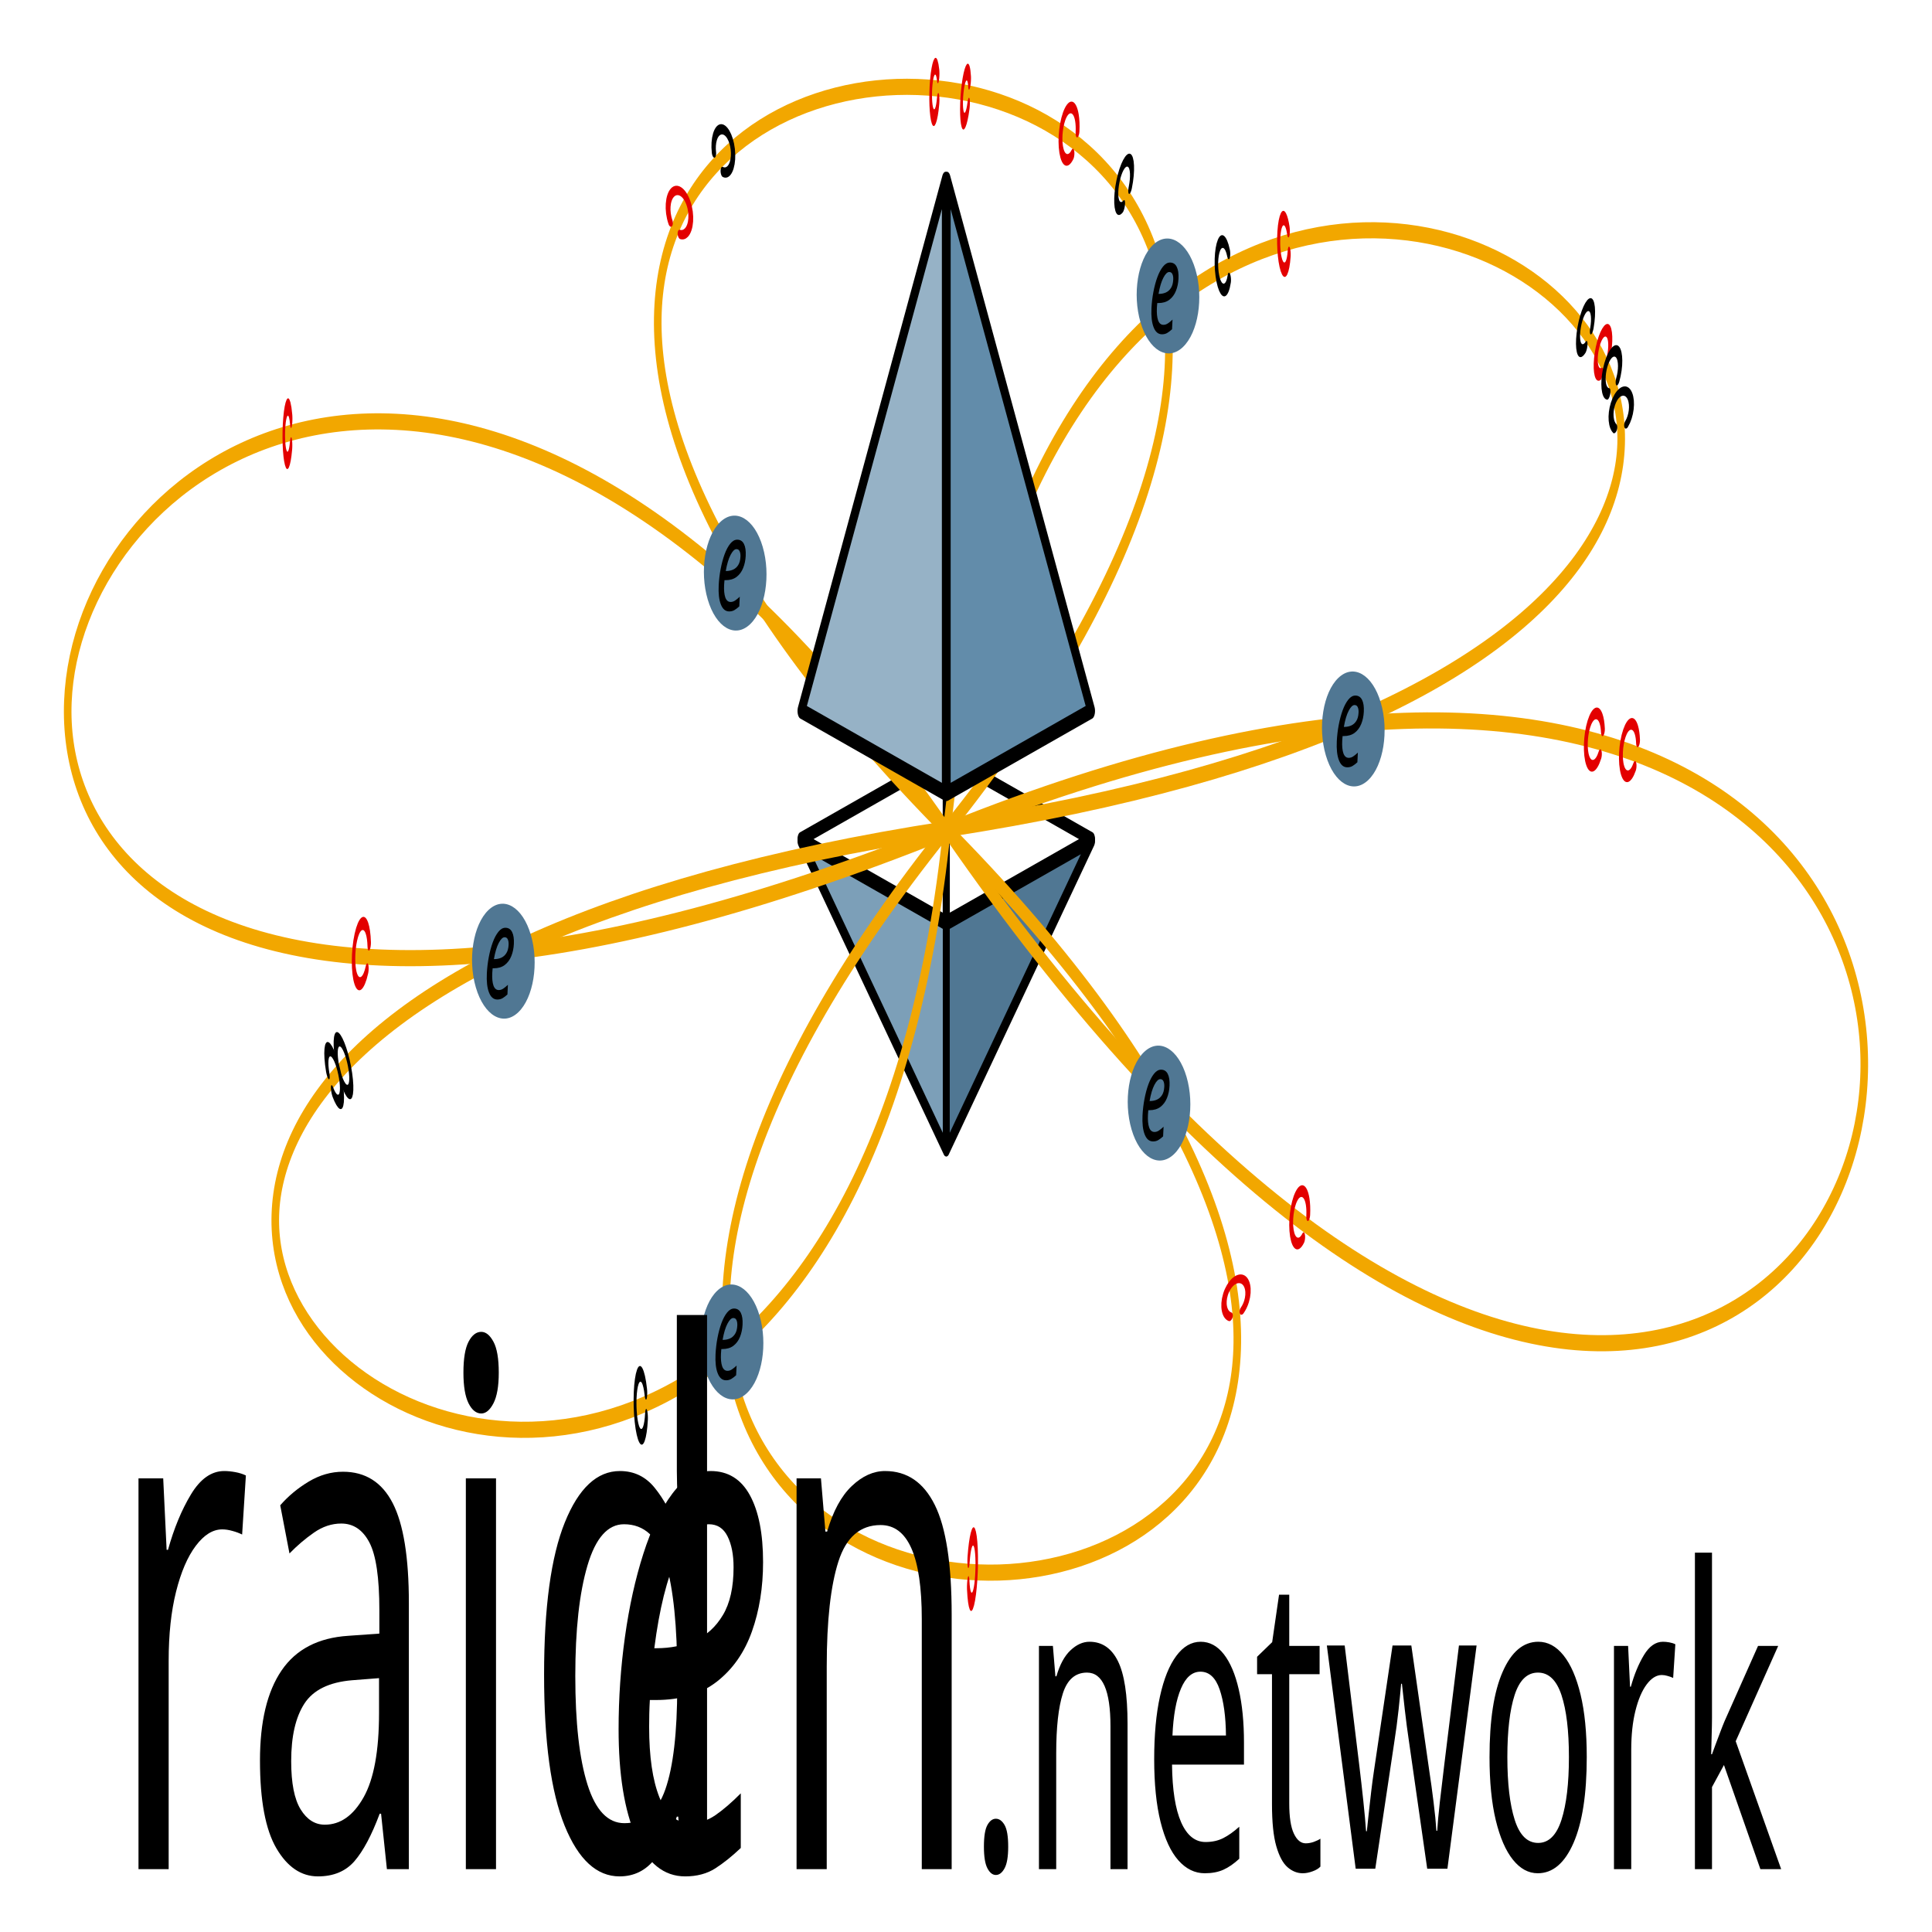
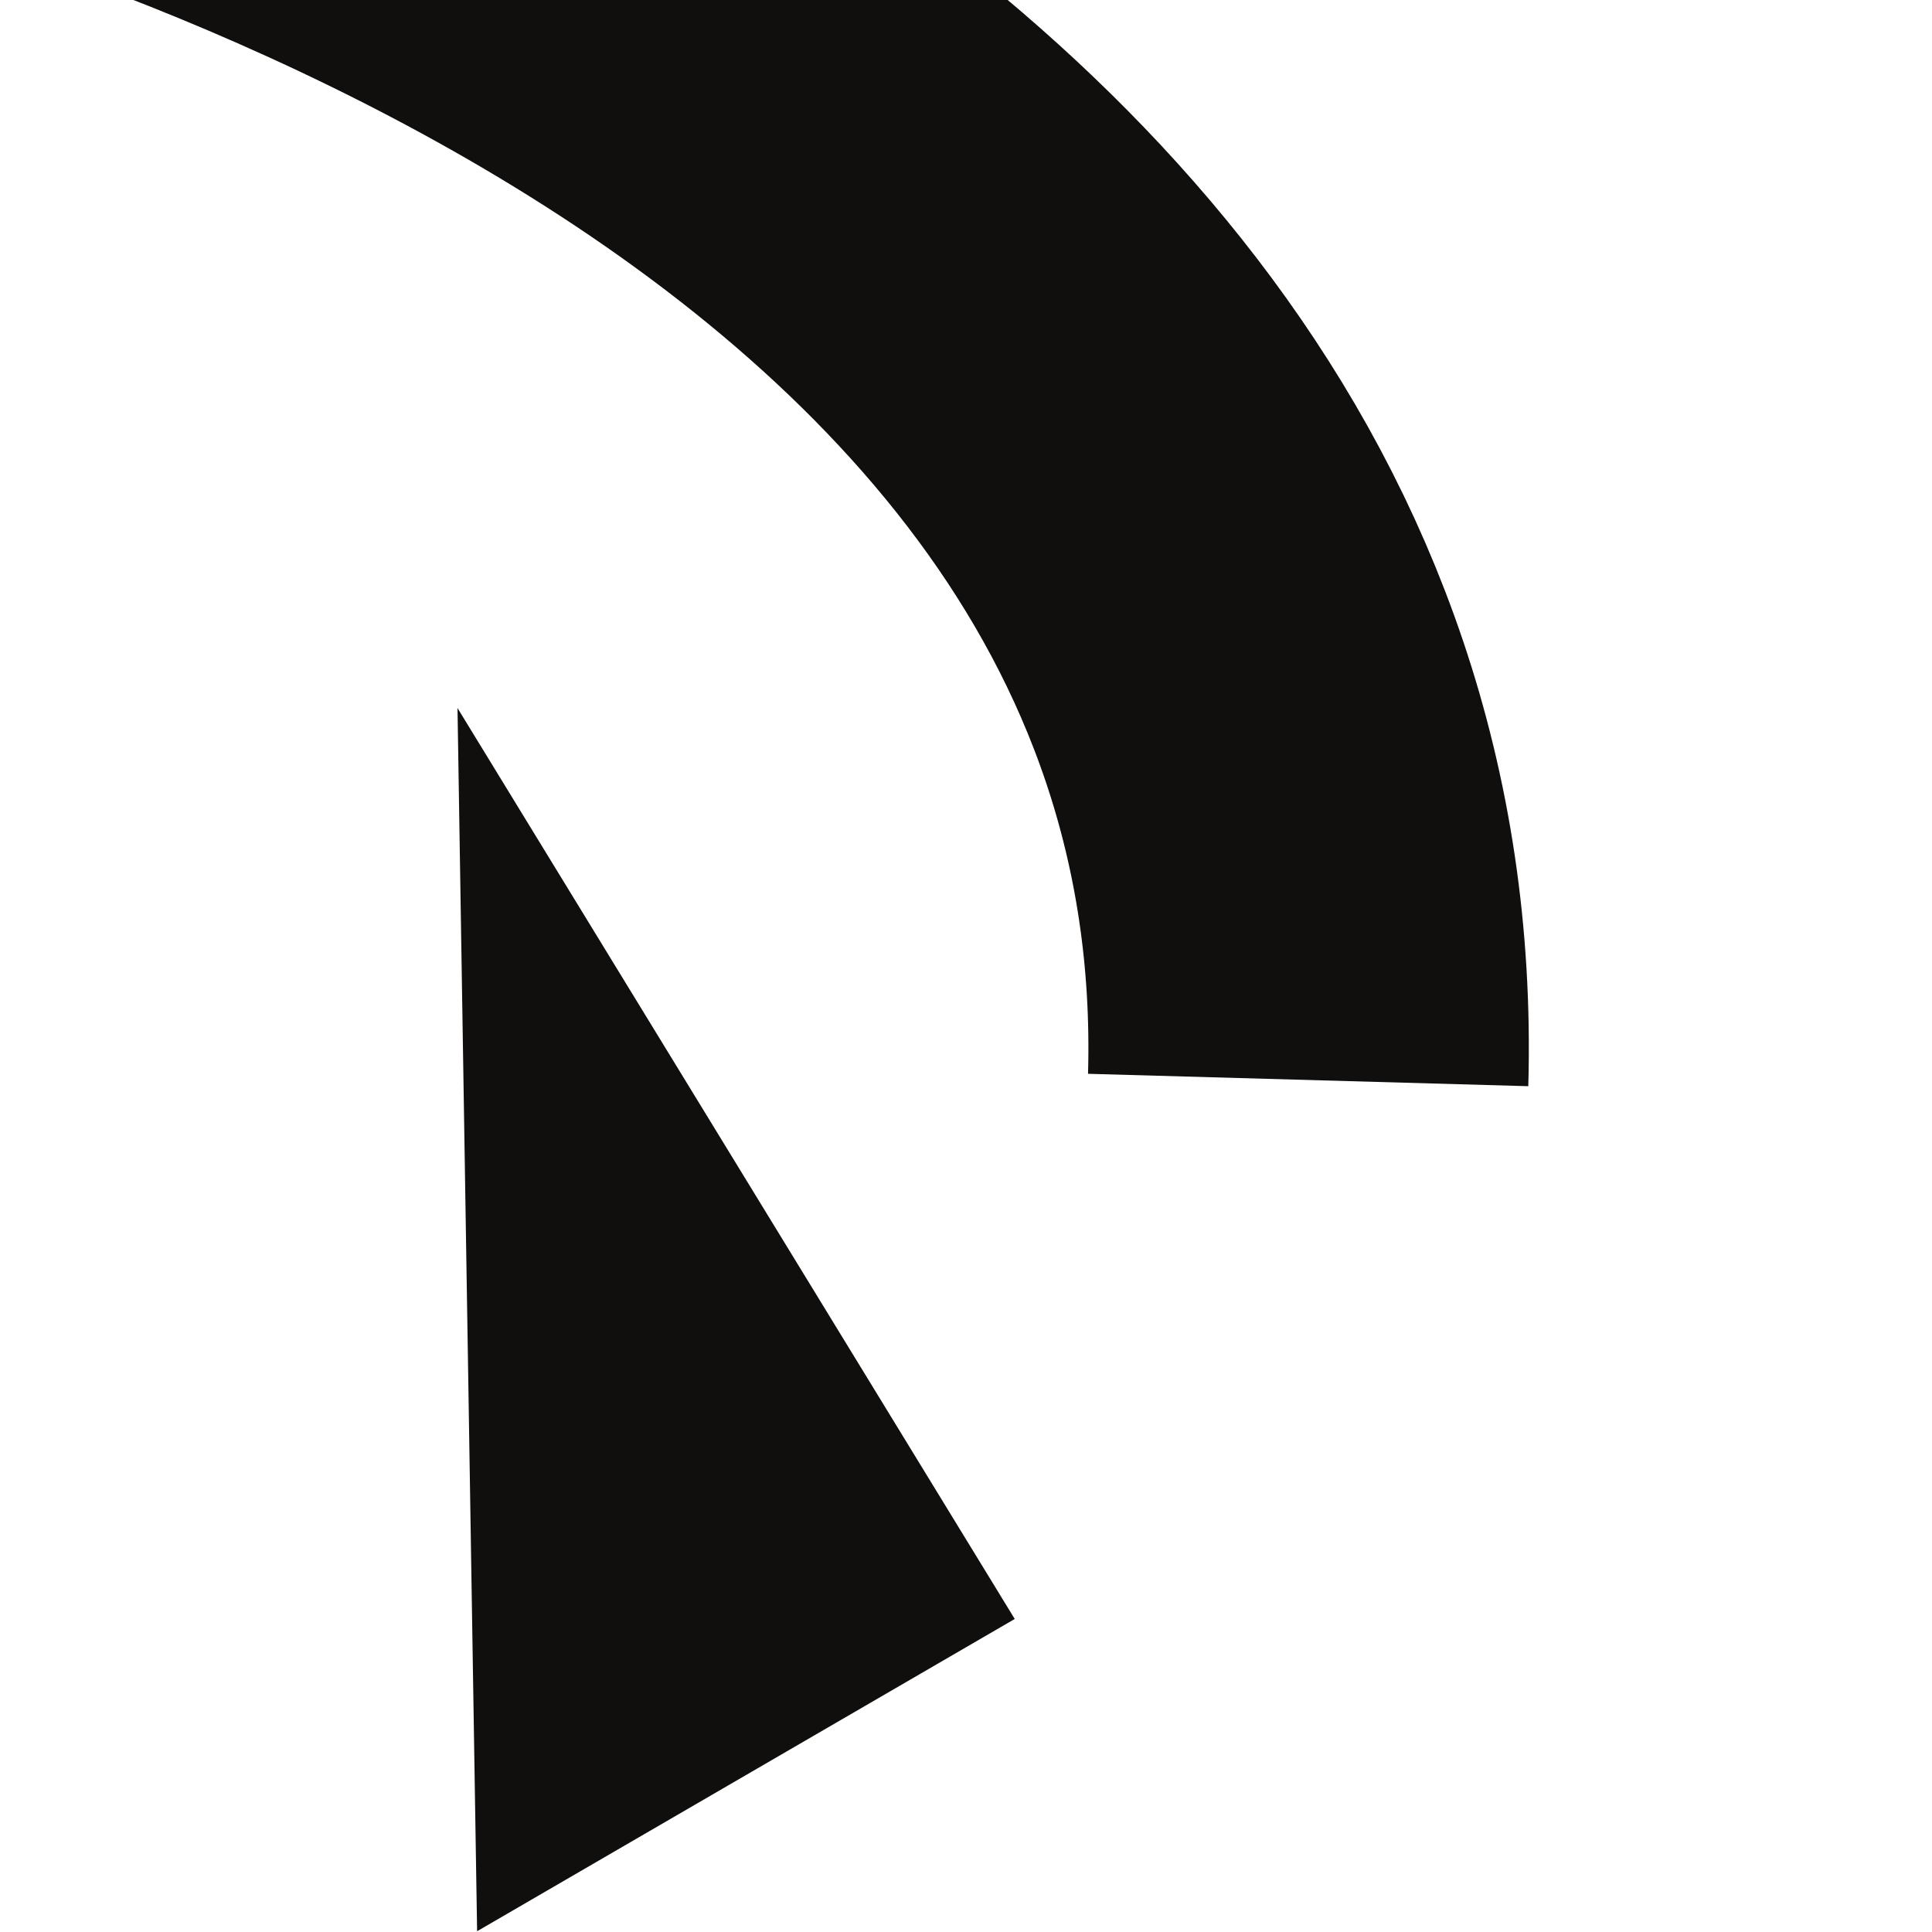
- <svg xmlns="http://www.w3.org/2000/svg" width="48" height="48" id="svg2" version="1.1">
-   <defs id="defs4">
-     </defs>
-   <g id="layer1" transform="translate(0,-1004.362)">
-     <g transform="matrix(0.07541706,0,0,0.1602545,-4.637285,936.1616)" id="g4977">
-       <g id="g3367" transform="translate(-43.78052,56.48528)">
-         <path style="fill:#7c9fb8;fill-opacity:1;stroke:#000000;stroke-width:2.145;stroke-linecap:butt;stroke-linejoin:round;stroke-miterlimit:4;stroke-opacity:1;stroke-dasharray:none" d="m 416.928,512.269 -47.855,-12.823 47.855,47.855 z" id="path3369" />
-         <path style="fill:none;stroke:#000000;stroke-width:2.172px;stroke-linecap:butt;stroke-linejoin:round;stroke-opacity:1" d="m 416.914,511.995 -47.828,-12.816 47.828,-12.816 z" id="path3371" />
-         <path id="path3373" d="m 417.072,512.269 47.855,-12.823 -47.855,47.855 z" style="fill:#507793;fill-opacity:1;stroke:#000000;stroke-width:2.145;stroke-linecap:butt;stroke-linejoin:round;stroke-miterlimit:4;stroke-opacity:1;stroke-dasharray:none" />
-         <path id="path3375" d="m 417.086,511.995 47.828,-12.816 -47.828,-12.816 z" style="fill:none;stroke:#000000;stroke-width:2.172px;stroke-linecap:butt;stroke-linejoin:round;stroke-opacity:1" />
+ <svg xmlns="http://www.w3.org/2000/svg" version="1.1" id="svg189322" viewBox="0 0 179.318 179.247" height="50.587mm" width="50.607mm">
+   <defs id="defs189324">
+     <clipPath id="clipPath188753" clipPathUnits="userSpaceOnUse">
+       <path id="path188755" d="m 681.774,245.467 143.454,0 0,143.397 -143.454,0 0,-143.397 z" />
+     </clipPath>
+   </defs>
+   <g transform="translate(303.9445,-31.3102)" id="layer1">
+     <g id="g188749" transform="matrix(1.25,0,0,-1.25,-1156.162,517.3902)">
+       <g clip-path="url(#clipPath188753)" id="g188751">
+         <g transform="translate(671.4213,412.4434)" id="g188757">
+           <path id="path188759" style="fill:none;stroke:#100f0d;stroke-width:32.703;stroke-linecap:butt;stroke-linejoin:miter;stroke-miterlimit:4;stroke-dasharray:none;stroke-opacity:1" d="M 0,0 C 0,0 109.729,-24.118 107.486,-103.771" />
+         </g>
      </g>
-       <path style="fill:none;stroke:#f2a700;stroke-width:2.5;stroke-linecap:butt;stroke-linejoin:miter;stroke-miterlimit:4;stroke-opacity:1;stroke-dasharray:none" d="m 373.466,554.108 c 478.087,-34.719 41.889,-190.301 0,0 -42.057,191.064 -476.175,34.58 0,0 z" id="path3377" />
-       <path id="path3379" d="m 373.321,554.221 c 268.949,-158.183 -312.772,-148.916 0,0 314.027,149.513 -267.874,157.551 0,0 z" style="fill:none;stroke:#f2a700;stroke-width:2.5;stroke-linecap:butt;stroke-linejoin:miter;stroke-miterlimit:4;stroke-opacity:1;stroke-dasharray:none" />
-       <path style="fill:none;stroke:#f2a700;stroke-width:2.5;stroke-linecap:butt;stroke-linejoin:miter;stroke-miterlimit:4;stroke-opacity:1;stroke-dasharray:none" d="m 373.506,554.373 c -266.495,-181.173 -490.215,92.702 0,0 478.112,-90.413 319.916,217.491 0,0 z" id="path3381" />
-       <g id="g3395" transform="translate(-43.78052,72.48528)">
-         <path style="fill:#96b2c6;fill-opacity:1;stroke:#000000;stroke-width:2.446px;stroke-linecap:butt;stroke-linejoin:round;stroke-opacity:1" d="m 416.777,380.942 -47.554,82.365 47.554,12.742 z" id="path3397" />
-         <path id="path3399" d="m 417.223,380.942 47.554,82.365 -47.554,12.742 z" style="fill:#628caa;fill-opacity:1;stroke:#000000;stroke-width:2.446px;stroke-linecap:butt;stroke-linejoin:round;stroke-opacity:1" />
-       </g>
-       <g transform="translate(27,70.5)" id="g4857">
-         <path transform="matrix(0.0937797,-0.04230682,0.05113013,0.08196833,590.249,94.62844)" d="m -4325.916,1978.757 c 0,53.319 -43.224,96.542 -96.542,96.542 -53.319,0 -96.542,-43.224 -96.542,-96.542 0,-53.319 43.224,-96.542 96.542,-96.542 53.319,0 96.542,43.224 96.542,96.542 z" id="path3383" style="fill:#507793;fill-opacity:1;stroke:none" />
-         <text transform="matrix(1,0,-0.1051038,1,0,0)" xml:space="preserve" style="font-size:20px;font-style:normal;font-weight:normal;line-height:125%;letter-spacing:0px;word-spacing:0px;fill:#000000;fill-opacity:1;stroke:none;font-family:Sans" x="317.151" y="449.666" id="text3401">
-           <tspan id="tspan3403" x="317.151" y="449.666" style="font-size:20px;font-style:italic;font-variant:normal;font-weight:normal;font-stretch:normal;font-family:Ume P Gothic;-inkscape-font-specification:Ume P Gothic Italic">e</tspan>
-           <tspan x="317.151" y="474.666" id="tspan3405" style="font-size:20px;font-style:italic;font-variant:normal;font-weight:normal;font-stretch:normal;font-family:Ume P Gothic;-inkscape-font-specification:Ume P Gothic Italic" />
-         </text>
-       </g>
-       <g transform="translate(2,14)" id="g4851">
-         <path transform="matrix(0.0937797,-0.04230682,0.05113013,0.08196833,757.8222,108.1647)" d="m -4325.916,1978.757 c 0,53.319 -43.224,96.542 -96.542,96.542 -53.319,0 -96.542,-43.224 -96.542,-96.542 0,-53.319 43.224,-96.542 96.542,-96.542 53.319,0 96.542,43.224 96.542,96.542 z" id="path3389" style="fill:#507793;fill-opacity:1;stroke:none" />
-         <text id="text3407" y="463.202" x="486.146" style="font-size:20px;font-style:normal;font-weight:normal;line-height:125%;letter-spacing:0px;word-spacing:0px;fill:#000000;fill-opacity:1;stroke:none;font-family:Sans" xml:space="preserve" transform="matrix(1,0,-0.1051038,1,0,0)">
-           <tspan style="font-size:20px;font-style:italic;font-variant:normal;font-weight:normal;font-stretch:normal;font-family:Ume P Gothic;-inkscape-font-specification:Ume P Gothic Italic" y="463.202" x="486.146" id="tspan3409">e</tspan>
-           <tspan style="font-size:20px;font-style:italic;font-variant:normal;font-weight:normal;font-stretch:normal;font-family:Ume P Gothic;-inkscape-font-specification:Ume P Gothic Italic" id="tspan3411" y="488.202" x="486.146" />
-         </text>
-       </g>
-       <g transform="translate(-24,-64)" id="g4863">
-         <path style="fill:#507793;fill-opacity:1;stroke:none" id="path3387" d="m -4325.916,1978.757 c 0,53.319 -43.224,96.542 -96.542,96.542 -53.319,0 -96.542,-43.224 -96.542,-96.542 0,-53.319 43.224,-96.542 96.542,-96.542 53.319,0 96.542,43.224 96.542,96.542 z" transform="matrix(0.0937797,-0.04230682,0.05113013,0.08196833,780.8722,311.2949)" />
-         <text transform="matrix(1,0,-0.1051038,1,0,0)" xml:space="preserve" style="font-size:20px;font-style:normal;font-weight:normal;line-height:125%;letter-spacing:0px;word-spacing:0px;fill:#000000;fill-opacity:1;stroke:none;font-family:Sans" x="530.546" y="666.333" id="text3413">
-           <tspan id="tspan3415" x="530.546" y="666.333" style="font-size:20px;font-style:italic;font-variant:normal;font-weight:normal;font-stretch:normal;font-family:Ume P Gothic;-inkscape-font-specification:Ume P Gothic Italic">e</tspan>
-           <tspan x="530.546" y="691.333" id="tspan3417" style="font-size:20px;font-style:italic;font-variant:normal;font-weight:normal;font-stretch:normal;font-family:Ume P Gothic;-inkscape-font-specification:Ume P Gothic Italic" />
-         </text>
-       </g>
-       <g transform="translate(2,-14)" id="g4869">
-         <path transform="matrix(0.0937797,-0.04230682,0.05113013,0.08196833,614.213,298.3257)" d="m -4325.916,1978.757 c 0,53.319 -43.224,96.542 -96.542,96.542 -53.319,0 -96.542,-43.224 -96.542,-96.542 0,-53.319 43.224,-96.542 96.542,-96.542 53.319,0 96.542,43.224 96.542,96.542 z" id="path3385" style="fill:#507793;fill-opacity:1;stroke:none" />
-         <text id="text3419" y="653.363" x="362.524" style="font-size:20px;font-style:normal;font-weight:normal;line-height:125%;letter-spacing:0px;word-spacing:0px;fill:#000000;fill-opacity:1;stroke:none;font-family:Sans" xml:space="preserve" transform="matrix(1,0,-0.1051038,1,0,0)">
-           <tspan style="font-size:20px;font-style:italic;font-variant:normal;font-weight:normal;font-stretch:normal;font-family:Ume P Gothic;-inkscape-font-specification:Ume P Gothic Italic" y="653.363" x="362.524" id="tspan3421">e</tspan>
-           <tspan style="font-size:20px;font-style:italic;font-variant:normal;font-weight:normal;font-stretch:normal;font-family:Ume P Gothic;-inkscape-font-specification:Ume P Gothic Italic" id="tspan3423" y="678.363" x="362.524" />
-         </text>
-       </g>
-       <path style="fill:none;stroke:#000000;stroke-width:43.295;stroke-linecap:round;stroke-miterlimit:4;stroke-opacity:1;stroke-dasharray:none" id="path3427" d="m -4326.176,1972.067 c 3.91,50.256 -36.028,93.992 -89.203,97.687 -53.175,3.695 -99.452,-34.05 -103.361,-84.306 -3.91,-50.256 36.028,-93.992 89.203,-97.687 10.189,-0.708 20.433,0.117 30.348,2.444" transform="matrix(-0.03266523,8.1893737e-5,-0.00637162,-0.03673046,167.933,522.0154)" />
-       <path transform="matrix(0.020345,0.022491,-0.02060033,0.03476039,544.4064,476.9841)" d="m -4332.066,2013.467 c -18.726,51.105 -74.376,76.994 -124.299,57.824 -49.922,-19.17 -75.212,-76.139 -56.486,-127.244 18.726,-51.105 74.377,-76.994 124.299,-57.824 17.204,6.606 32.209,18.101 43.252,33.134" id="path3433" style="fill:none;stroke:#e30000;stroke-width:43.843;stroke-linecap:round;stroke-linejoin:bevel;stroke-miterlimit:4;stroke-opacity:1;stroke-dasharray:none" />
-       <path transform="matrix(-0.03405913,0.00998475,-0.01856955,-0.03414091,171.4376,570.2479)" d="m -4327.118,1963.57 c 8.388,52.655 -27.498,102.14 -80.153,110.527 -52.655,8.388 -102.14,-27.498 -110.527,-80.153 -8.388,-52.655 27.498,-102.14 80.153,-110.527 19.352,-3.083 39.185,-0.203 56.861,8.256" id="path3437" style="fill:none;stroke:#e30000;stroke-width:40.852;stroke-linecap:round;stroke-miterlimit:4;stroke-opacity:1;stroke-dasharray:none" />
-       <text id="text3453" y="715.352" x="380.965" style="font-size:64.563px;font-style:normal;font-weight:normal;line-height:125%;letter-spacing:0px;word-spacing:0px;fill:#000000;fill-opacity:1;stroke:none;font-family:Sans" xml:space="preserve">
-         <tspan style="font-style:normal;font-variant:normal;font-weight:normal;font-stretch:normal;font-family:Ume Gothic;-inkscape-font-specification:Ume Gothic" y="715.352" x="380.965" id="tspan3455">.network</tspan>
-       </text>
-       <g transform="translate(-39.78052,89.48528)" id="g3457">
-         <text xml:space="preserve" style="font-size:31.399px;font-style:normal;font-weight:normal;line-height:125%;letter-spacing:0px;word-spacing:0px;fill:#000000;fill-opacity:1;stroke:none;font-family:Sans" x="137.287" y="625.867" id="text3459">
-           <tspan id="tspan3461" x="137.287" y="625.867" style="font-size:113.037px;font-style:normal;font-variant:normal;font-weight:normal;font-stretch:normal;font-family:Ume P Gothic;-inkscape-font-specification:Ume P Gothic">raid </tspan>
-           <tspan x="137.287" y="767.163" id="tspan3463" style="font-size:113.037px;font-style:normal;font-variant:normal;font-weight:normal;font-stretch:normal;font-family:Ume P Gothic;-inkscape-font-specification:Ume P Gothic" />
-         </text>
-         <text id="text3465" y="625.867" x="299.633" style="font-size:31.399px;font-style:normal;font-weight:normal;line-height:125%;letter-spacing:0px;word-spacing:0px;fill:#000000;fill-opacity:1;stroke:none;font-family:Sans" xml:space="preserve">
-           <tspan style="font-size:113.037px;font-style:italic;font-variant:normal;font-weight:normal;font-stretch:normal;font-family:Ume P Gothic;-inkscape-font-specification:Ume P Gothic Italic" y="625.867" x="299.633" id="tspan3467">e</tspan>
-           <tspan style="font-size:113.037px;font-style:italic;font-variant:normal;font-weight:normal;font-stretch:normal;font-family:Ume P Gothic;-inkscape-font-specification:Ume P Gothic Italic" id="tspan3469" y="767.163" x="299.633" />
-         </text>
-         <text id="text3471" y="625.867" x="354.073" style="font-size:31.399px;font-style:normal;font-weight:normal;line-height:125%;letter-spacing:0px;word-spacing:0px;fill:#000000;fill-opacity:1;stroke:none;font-family:Sans" xml:space="preserve">
-           <tspan style="font-size:113.037px;font-style:normal;font-variant:normal;font-weight:normal;font-stretch:normal;font-family:Ume P Gothic;-inkscape-font-specification:Ume P Gothic" y="625.867" x="354.073" id="tspan3473">n</tspan>
-           <tspan style="font-size:113.037px;font-style:normal;font-variant:normal;font-weight:normal;font-stretch:normal;font-family:Ume P Gothic;-inkscape-font-specification:Ume P Gothic" id="tspan3475" y="767.163" x="354.073" />
-         </text>
-       </g>
-       <path style="fill:none;stroke:#e30000;stroke-width:42.121;stroke-linecap:round;stroke-miterlimit:4;stroke-opacity:1;stroke-dasharray:none" id="path3477" d="m -4329.235,2003.856 c -13.861,51.486 -66.836,81.986 -118.321,68.124 -51.486,-13.861 -81.986,-66.836 -68.124,-118.321 13.861,-51.486 66.836,-81.986 118.321,-68.124 21.232,5.716 39.877,18.509 52.85,36.263" transform="matrix(0.02320178,0.01471747,-0.01346473,0.04611727,309.7935,547.2437)" />
-       <path transform="matrix(0.01052248,0.02371703,-0.00821405,0.03570127,219.053,527.0543)" d="m -4326.504,1968.117 c 5.877,52.994 -32.319,100.718 -85.313,106.595 -52.994,5.877 -100.718,-32.319 -106.595,-85.313 -5.877,-52.994 32.319,-100.718 85.313,-106.595 16.861,-1.87 33.917,0.736 49.45,7.556" id="path3479" style="fill:none;stroke:#e30000;stroke-width:62.802;stroke-linecap:round;stroke-miterlimit:4;stroke-opacity:1;stroke-dasharray:none" />
-       <path style="fill:none;stroke:#e30000;stroke-width:64.324;stroke-linecap:round;stroke-linejoin:bevel;stroke-miterlimit:4;stroke-opacity:1;stroke-dasharray:none" id="path4845" d="m -4332.336,2014.195 c -19.119,50.953 -74.966,76.392 -124.74,56.82 -49.773,-19.572 -74.624,-76.743 -55.505,-127.696 19.119,-50.953 74.966,-76.392 124.74,-56.82 14.208,5.587 26.924,14.533 37.111,26.109" transform="matrix(0.01345027,3.221109e-4,-0.00247597,0.04037048,433.7809,361.371)" />
-       <path transform="matrix(0.02225206,0.00204013,0.01611653,-0.04108205,498.3341,544.4668)" d="m -4326.198,1971.786 c 4.074,50.244 -35.721,94.097 -88.884,97.947 -53.163,3.85 -99.562,-33.76 -103.636,-84.005 -4.074,-50.244 35.721,-94.097 88.884,-97.947 17.297,-1.253 34.633,1.923 50.182,9.193" id="path4847" style="fill:none;stroke:#000000;stroke-width:48.742;stroke-linecap:round;stroke-miterlimit:4;stroke-opacity:1;stroke-dasharray:none" />
-       <g id="g4875" transform="translate(40,-122)">
-         <path transform="matrix(0.0937797,-0.04230682,0.05113013,0.08196833,780.8722,311.2949)" d="m -4325.916,1978.757 c 0,53.319 -43.224,96.542 -96.542,96.542 -53.319,0 -96.542,-43.224 -96.542,-96.542 0,-53.319 43.224,-96.542 96.542,-96.542 53.319,0 96.542,43.224 96.542,96.542 z" id="path4877" style="fill:#507793;fill-opacity:1;stroke:none" />
-         <text id="text4879" y="666.333" x="530.546" style="font-size:20px;font-style:normal;font-weight:normal;line-height:125%;letter-spacing:0px;word-spacing:0px;fill:#000000;fill-opacity:1;stroke:none;font-family:Sans" xml:space="preserve" transform="matrix(1,0,-0.1051038,1,0,0)">
-           <tspan style="font-size:20px;font-style:italic;font-variant:normal;font-weight:normal;font-stretch:normal;font-family:Ume P Gothic;-inkscape-font-specification:Ume P Gothic Italic" y="666.333" x="530.546" id="tspan4881">e</tspan>
-           <tspan style="font-size:20px;font-style:italic;font-variant:normal;font-weight:normal;font-stretch:normal;font-family:Ume P Gothic;-inkscape-font-specification:Ume P Gothic Italic" id="tspan4883" y="691.333" x="530.546" />
-         </text>
-       </g>
-       <g transform="translate(-240,-86)" id="g4885">
-         <path style="fill:#507793;fill-opacity:1;stroke:none" id="path4887" d="m -4325.916,1978.757 c 0,53.319 -43.224,96.542 -96.542,96.542 -53.319,0 -96.542,-43.224 -96.542,-96.542 0,-53.319 43.224,-96.542 96.542,-96.542 53.319,0 96.542,43.224 96.542,96.542 z" transform="matrix(0.0937797,-0.04230682,0.05113013,0.08196833,780.8722,311.2949)" />
-         <text transform="matrix(1,0,-0.1051038,1,0,0)" xml:space="preserve" style="font-size:20px;font-style:normal;font-weight:normal;line-height:125%;letter-spacing:0px;word-spacing:0px;fill:#000000;fill-opacity:1;stroke:none;font-family:Sans" x="530.546" y="666.333" id="text4889">
-           <tspan id="tspan4891" x="530.546" y="666.333" style="font-size:20px;font-style:italic;font-variant:normal;font-weight:normal;font-stretch:normal;font-family:Ume P Gothic;-inkscape-font-specification:Ume P Gothic Italic">e</tspan>
-           <tspan x="530.546" y="691.333" id="tspan4893" style="font-size:20px;font-style:italic;font-variant:normal;font-weight:normal;font-stretch:normal;font-family:Ume P Gothic;-inkscape-font-specification:Ume P Gothic Italic" />
-         </text>
-       </g>
-       <path transform="matrix(0.01271243,7.6011455e-4,-0.00569398,0.038504,447.0779,367.7254)" d="m -4332.725,2015.216 c -19.669,50.733 -75.79,75.536 -125.348,55.401 -49.558,-20.136 -73.788,-77.586 -54.118,-128.318 19.669,-50.733 75.79,-75.536 125.348,-55.401 15.058,6.118 28.37,16.017 38.709,28.785" id="path4895" style="fill:none;stroke:#e30000;stroke-width:67.501;stroke-linecap:round;stroke-linejoin:bevel;stroke-miterlimit:4;stroke-opacity:1;stroke-dasharray:none" />
-       <path style="fill:none;stroke:#000000;stroke-width:51.231;stroke-linecap:round;stroke-miterlimit:4;stroke-opacity:1;stroke-dasharray:none" id="path4903" d="m -4325.991,1982.351 c -2.1,50.353 -46.992,89.562 -100.27,87.578 -53.278,-1.985 -94.765,-44.413 -92.665,-94.765 2.1,-50.353 46.992,-89.562 100.27,-87.578 17.83,0.664 35.116,5.986 49.94,15.373" transform="matrix(0.02117123,0.00194104,0.01533371,-0.0390866,647.1032,562.2988)" />
-       <path transform="matrix(0.01743397,0.01067798,0.01875092,-0.03584072,629.5636,598.3452)" d="m -4326.444,1988.289 c -5.57,50.116 -53.072,86.476 -106.099,81.212 -53.027,-5.264 -91.499,-50.159 -85.929,-100.275 5.57,-50.116 53.072,-86.476 106.099,-81.212 13.382,1.329 26.323,5.286 37.992,11.619" id="path4905" style="fill:none;stroke:#e30000;stroke-width:52.221;stroke-linecap:round;stroke-miterlimit:4;stroke-opacity:1;stroke-dasharray:none" />
-       <path style="fill:none;stroke:#000000;stroke-width:44.833;stroke-linecap:round;stroke-miterlimit:4;stroke-opacity:1;stroke-dasharray:none" id="path4907" d="m -4326.882,1991.636 c -7.526,49.887 -56.418,84.563 -109.203,77.45 -52.785,-7.113 -89.475,-53.32 -81.949,-103.208 7.526,-49.887 56.417,-84.563 109.203,-77.45 10.685,1.44 21.039,4.563 30.632,9.239" transform="matrix(0.01394866,0.02439617,0.03385057,-0.02104667,590.2886,638.7767)" />
-       <path transform="matrix(0.01790162,-0.02120432,-0.01551236,-0.03452824,574.3051,441.3274)" d="m -4325.927,1977.377 c 0.806,50.386 -41.759,91.85 -95.071,92.612 -53.313,0.762 -97.185,-39.466 -97.991,-89.852 -0.806,-50.386 41.759,-91.85 95.071,-92.612 13.939,-0.199 27.758,2.457 40.508,7.786" id="path4909" style="fill:none;stroke:#000000;stroke-width:48.742;stroke-linecap:round;stroke-miterlimit:4;stroke-opacity:1;stroke-dasharray:none" />
-       <path transform="matrix(0.01784512,0.01332017,-0.00413367,0.03835882,571.5856,446.3912)" d="m -4326.149,1985.627 c -3.706,54.45 -49.83,95.515 -103.02,91.721 -53.19,-3.794 -93.304,-51.011 -89.598,-105.461 3.706,-54.45 49.83,-95.515 103.02,-91.721 19.883,1.418 38.85,9.102 54.297,21.995" id="path4913" style="fill:none;stroke:#e30000;stroke-width:55.157;stroke-linecap:round;stroke-linejoin:bevel;stroke-miterlimit:4;stroke-opacity:1;stroke-dasharray:none" />
-       <path style="fill:none;stroke:#e30000;stroke-width:43.843;stroke-linecap:round;stroke-linejoin:bevel;stroke-miterlimit:4;stroke-opacity:1;stroke-dasharray:none" id="path4915" d="m -4326.159,1985.774 c -3.785,54.445 -49.968,95.439 -103.153,91.564 -53.184,-3.875 -93.23,-51.152 -89.445,-105.597 3.785,-54.445 49.968,-95.439 103.153,-91.564 18.518,1.349 36.263,8.136 51.109,19.546" transform="matrix(0.020345,0.022491,-0.02060033,0.03476039,717.4689,570.9216)" />
-       <path transform="matrix(0.020345,0.022491,-0.02060033,0.03476039,729.0314,572.5466)" d="m -4326.781,1991.959 c -7.122,54.093 -55.732,92.034 -108.573,84.743 -52.841,-7.291 -89.903,-57.053 -82.781,-111.146 7.122,-54.093 55.732,-92.034 108.573,-84.743 17.072,2.356 33.217,9.344 46.761,20.241" id="path4917" style="fill:none;stroke:#e30000;stroke-width:43.843;stroke-linecap:round;stroke-linejoin:bevel;stroke-miterlimit:4;stroke-opacity:1;stroke-dasharray:none" />
-       <path style="fill:none;stroke:#e30000;stroke-width:43.843;stroke-linecap:round;stroke-linejoin:bevel;stroke-miterlimit:4;stroke-opacity:1;stroke-dasharray:none" id="path4919" d="m -4332.066,2013.467 c -18.726,51.105 -74.376,76.994 -124.299,57.824 -49.922,-19.17 -75.212,-76.139 -56.486,-127.244 18.726,-51.105 74.377,-76.994 124.299,-57.824 17.204,6.606 32.209,18.101 43.252,33.134" transform="matrix(0.020345,0.022491,-0.02060033,0.03476039,620.4064,644.9841)" />
-       <path transform="matrix(-0.0041516,0.03004211,-0.03986963,0.00656278,529.1996,746.6748)" d="m -4333.788,2017.846 c -21.088,50.132 -77.883,73.271 -126.854,51.682 -48.971,-21.588 -71.575,-79.729 -50.486,-129.86 21.088,-50.132 77.883,-73.271 126.854,-51.682 15.438,6.806 28.872,17.619 38.975,31.371" id="path4921" style="fill:none;stroke:#e30000;stroke-width:43.843;stroke-linecap:round;stroke-linejoin:bevel;stroke-miterlimit:4;stroke-opacity:1;stroke-dasharray:none" />
-       <path style="fill:none;stroke:#e30000;stroke-width:54.991;stroke-linecap:round;stroke-linejoin:bevel;stroke-miterlimit:4;stroke-opacity:1;stroke-dasharray:none" id="path4923" d="m -4325.919,1977.973 c 0.423,54.581 -42.456,99.178 -95.773,99.611 -53.317,0.433 -96.882,-43.462 -97.305,-98.043 -0.423,-54.581 42.456,-99.178 95.773,-99.611 23.991,-0.195 47.193,8.762 65.085,25.124" transform="matrix(-0.01417264,0.02633172,0.00436502,0.04438821,310.5088,697.4589)" />
-       <path style="fill:none;stroke:#000000;stroke-width:48.742;stroke-linecap:round;stroke-miterlimit:4;stroke-opacity:1;stroke-dasharray:none" id="path4927" d="m -4326.026,1974.396 c 2.548,50.334 -38.56,93.091 -91.818,95.499 -53.258,2.409 -98.498,-36.443 -101.046,-86.777 -2.548,-50.334 38.56,-93.091 91.818,-95.499 10.779,-0.487 21.568,0.737 31.919,3.621" transform="matrix(0.02130642,0.01016333,0.01988033,-0.03496551,647.3606,597.4444)" />
-       <path style="fill:none;stroke:#000000;stroke-width:46.182;stroke-linecap:round;stroke-miterlimit:4;stroke-opacity:1;stroke-dasharray:none" id="path4931" d="m -4326.75,1966.786 c 6.995,49.956 -30.184,95.813 -83.042,102.424 -52.858,6.611 -101.379,-28.527 -108.374,-78.483 -6.995,-49.956 30.184,-95.813 83.042,-102.424 24.35,-3.046 49.012,2.795 68.966,16.332" transform="matrix(0.01534614,-0.02755369,-0.01329795,-0.04486727,366.7847,610.3755)" />
-       <path transform="matrix(-0.02494601,-0.01492055,-0.01006178,-0.04193938,81.15965,609.323)" d="m -4328.448,1957.996 c 12.132,49.07 -20.122,98.144 -72.043,109.61 -51.92,11.466 -103.845,-19.018 -115.977,-68.088 -12.132,-49.07 20.122,-98.144 72.043,-109.61 23.733,-5.241 48.685,-1.805 69.848,9.619" id="path4933" style="fill:none;stroke:#000000;stroke-width:50.109;stroke-linecap:round;stroke-miterlimit:4;stroke-opacity:1;stroke-dasharray:none" />
-       <path style="fill:none;stroke:#000000;stroke-width:50.109;stroke-linecap:round;stroke-miterlimit:4;stroke-opacity:1;stroke-dasharray:none" id="path4935" d="m -4326.75,1966.786 c 6.995,49.956 -30.184,95.813 -83.042,102.424 -52.858,6.611 -101.379,-28.527 -108.374,-78.483 -6.995,-49.956 30.184,-95.813 83.042,-102.424 24.35,-3.046 49.012,2.795 68.966,16.332" transform="matrix(-0.02494601,-0.01492055,-0.01006178,-0.04193938,84.23337,607.7861)" />
+     </g>
+     <g transform="matrix(1.25,0,0,-1.25,-261.4816,97.02707)" id="g188761">
+       <path id="path188763" style="fill:#100f0d;fill-opacity:1;fill-rule:nonzero;stroke:none" d="M 0,0 41.376,-67.638 1.456,-90.824 0,0 Z" />
    </g>
  </g>
</svg>
